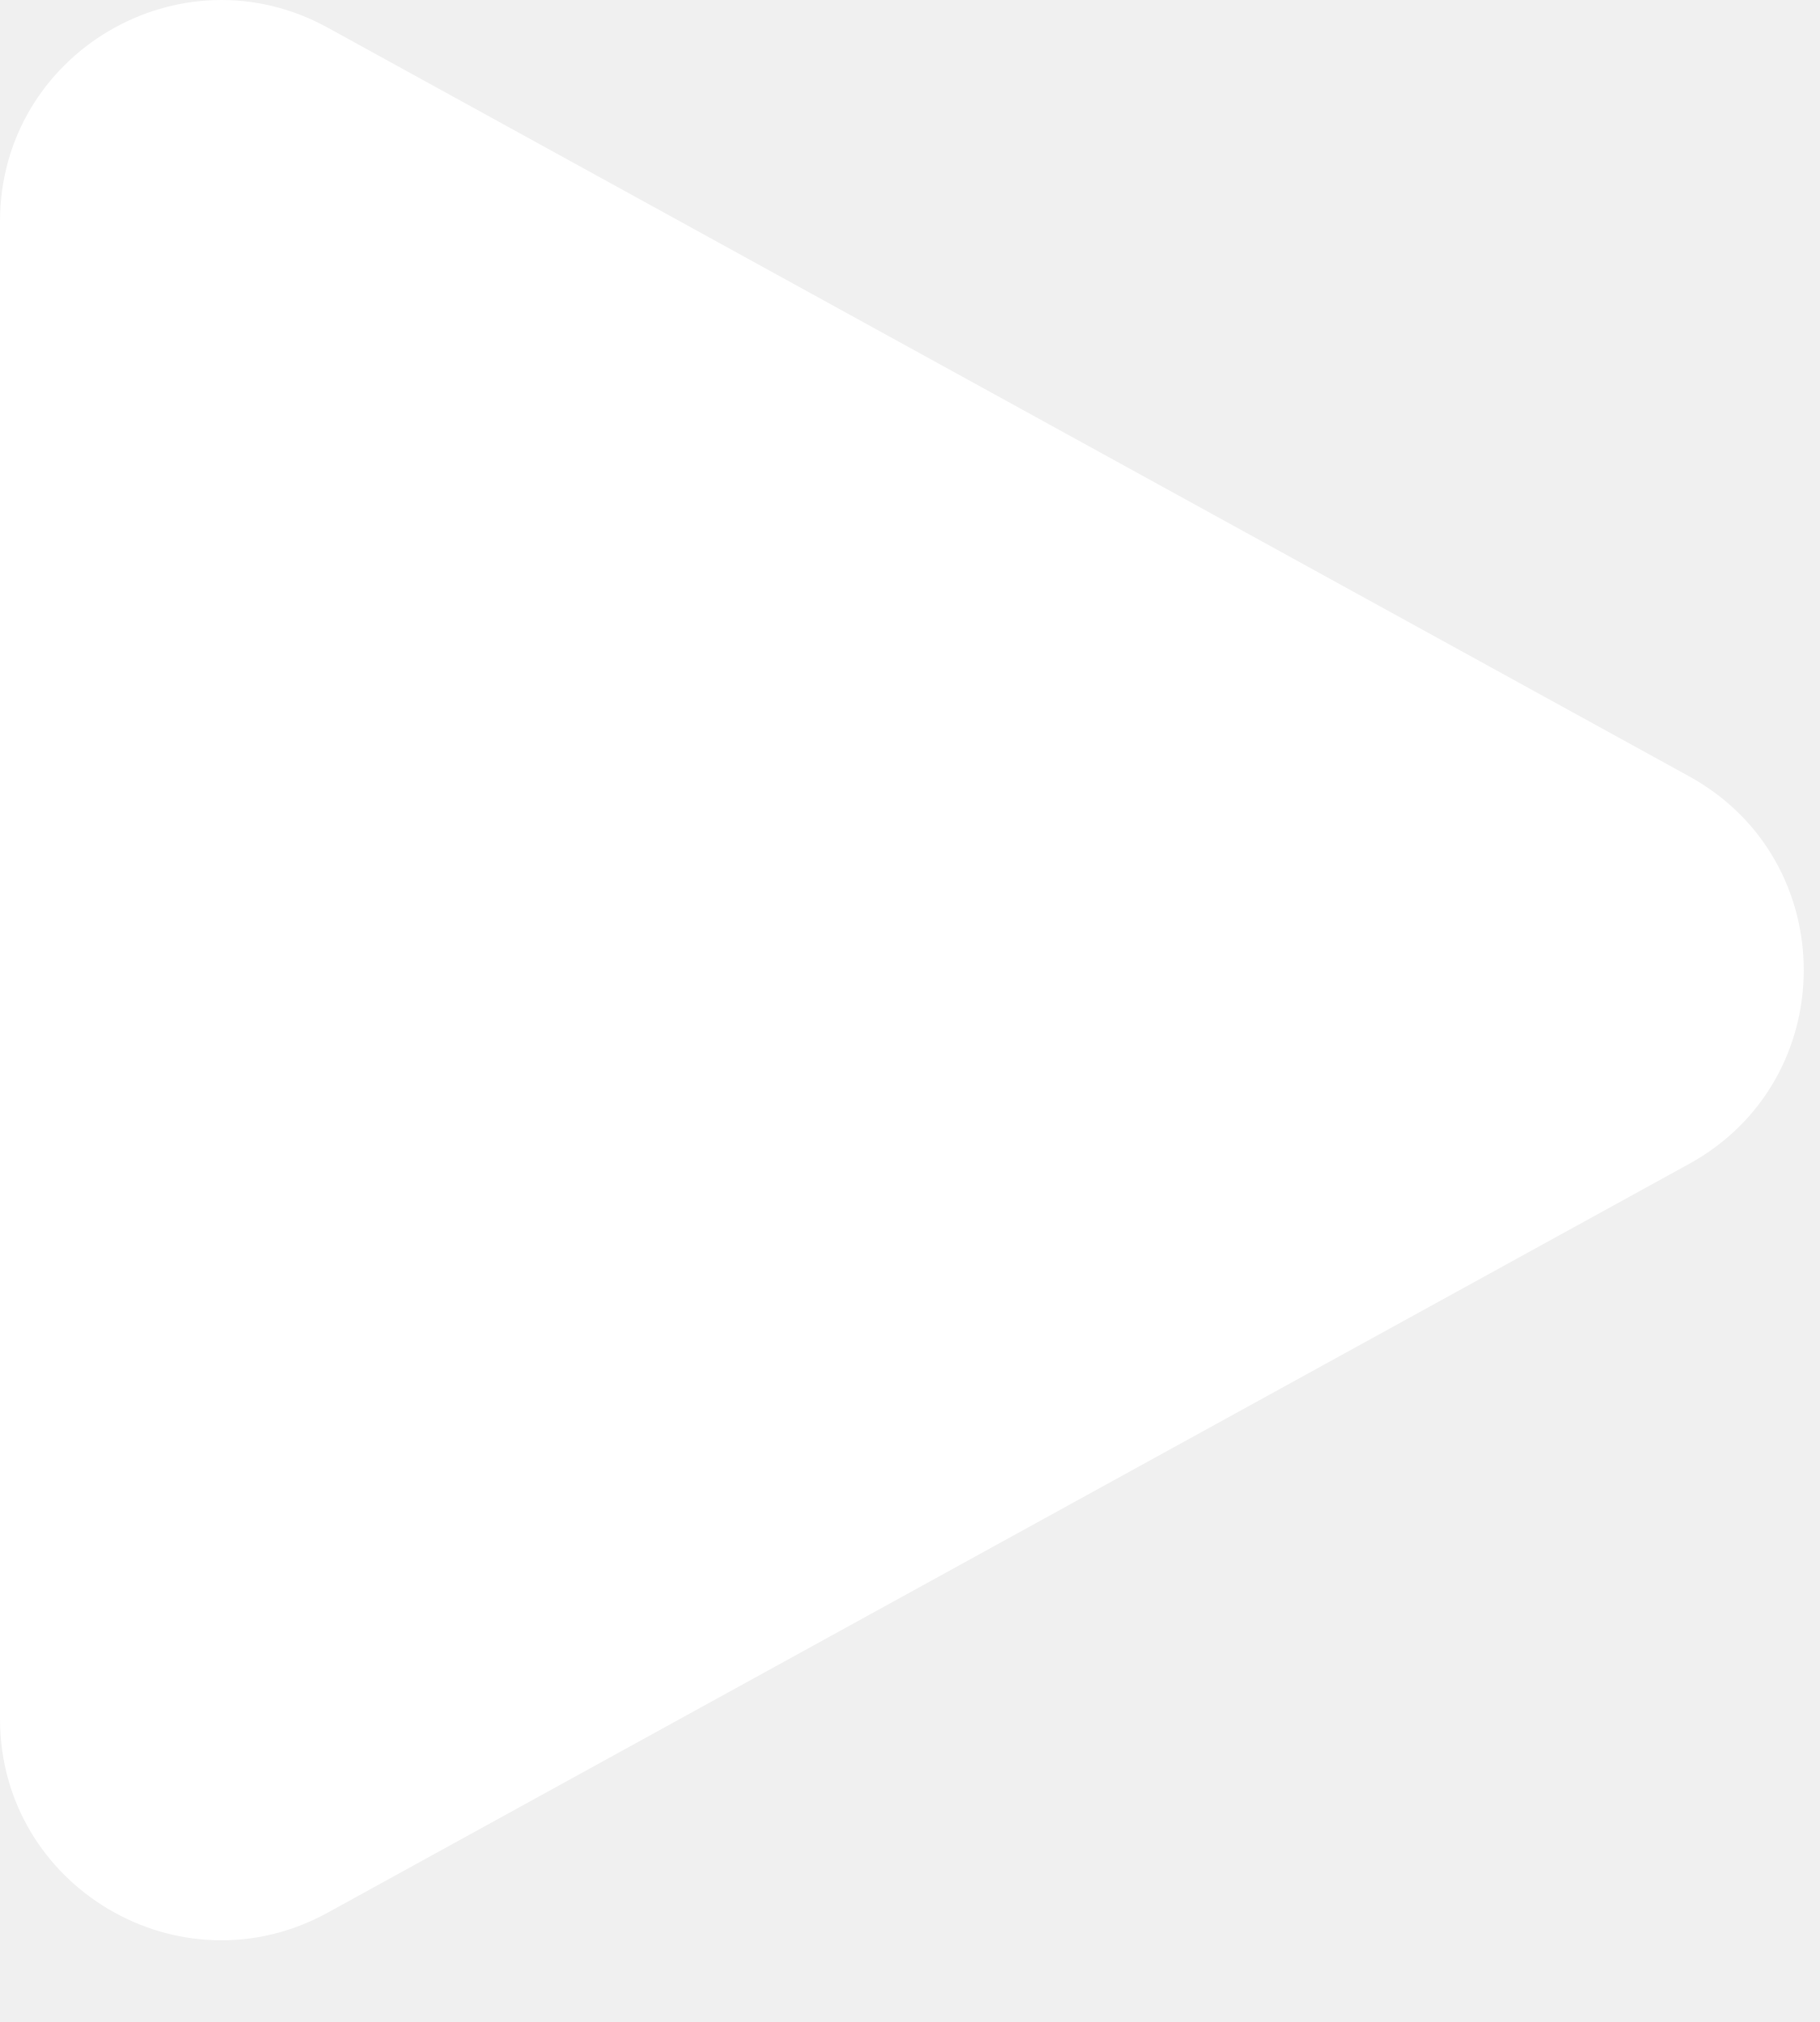
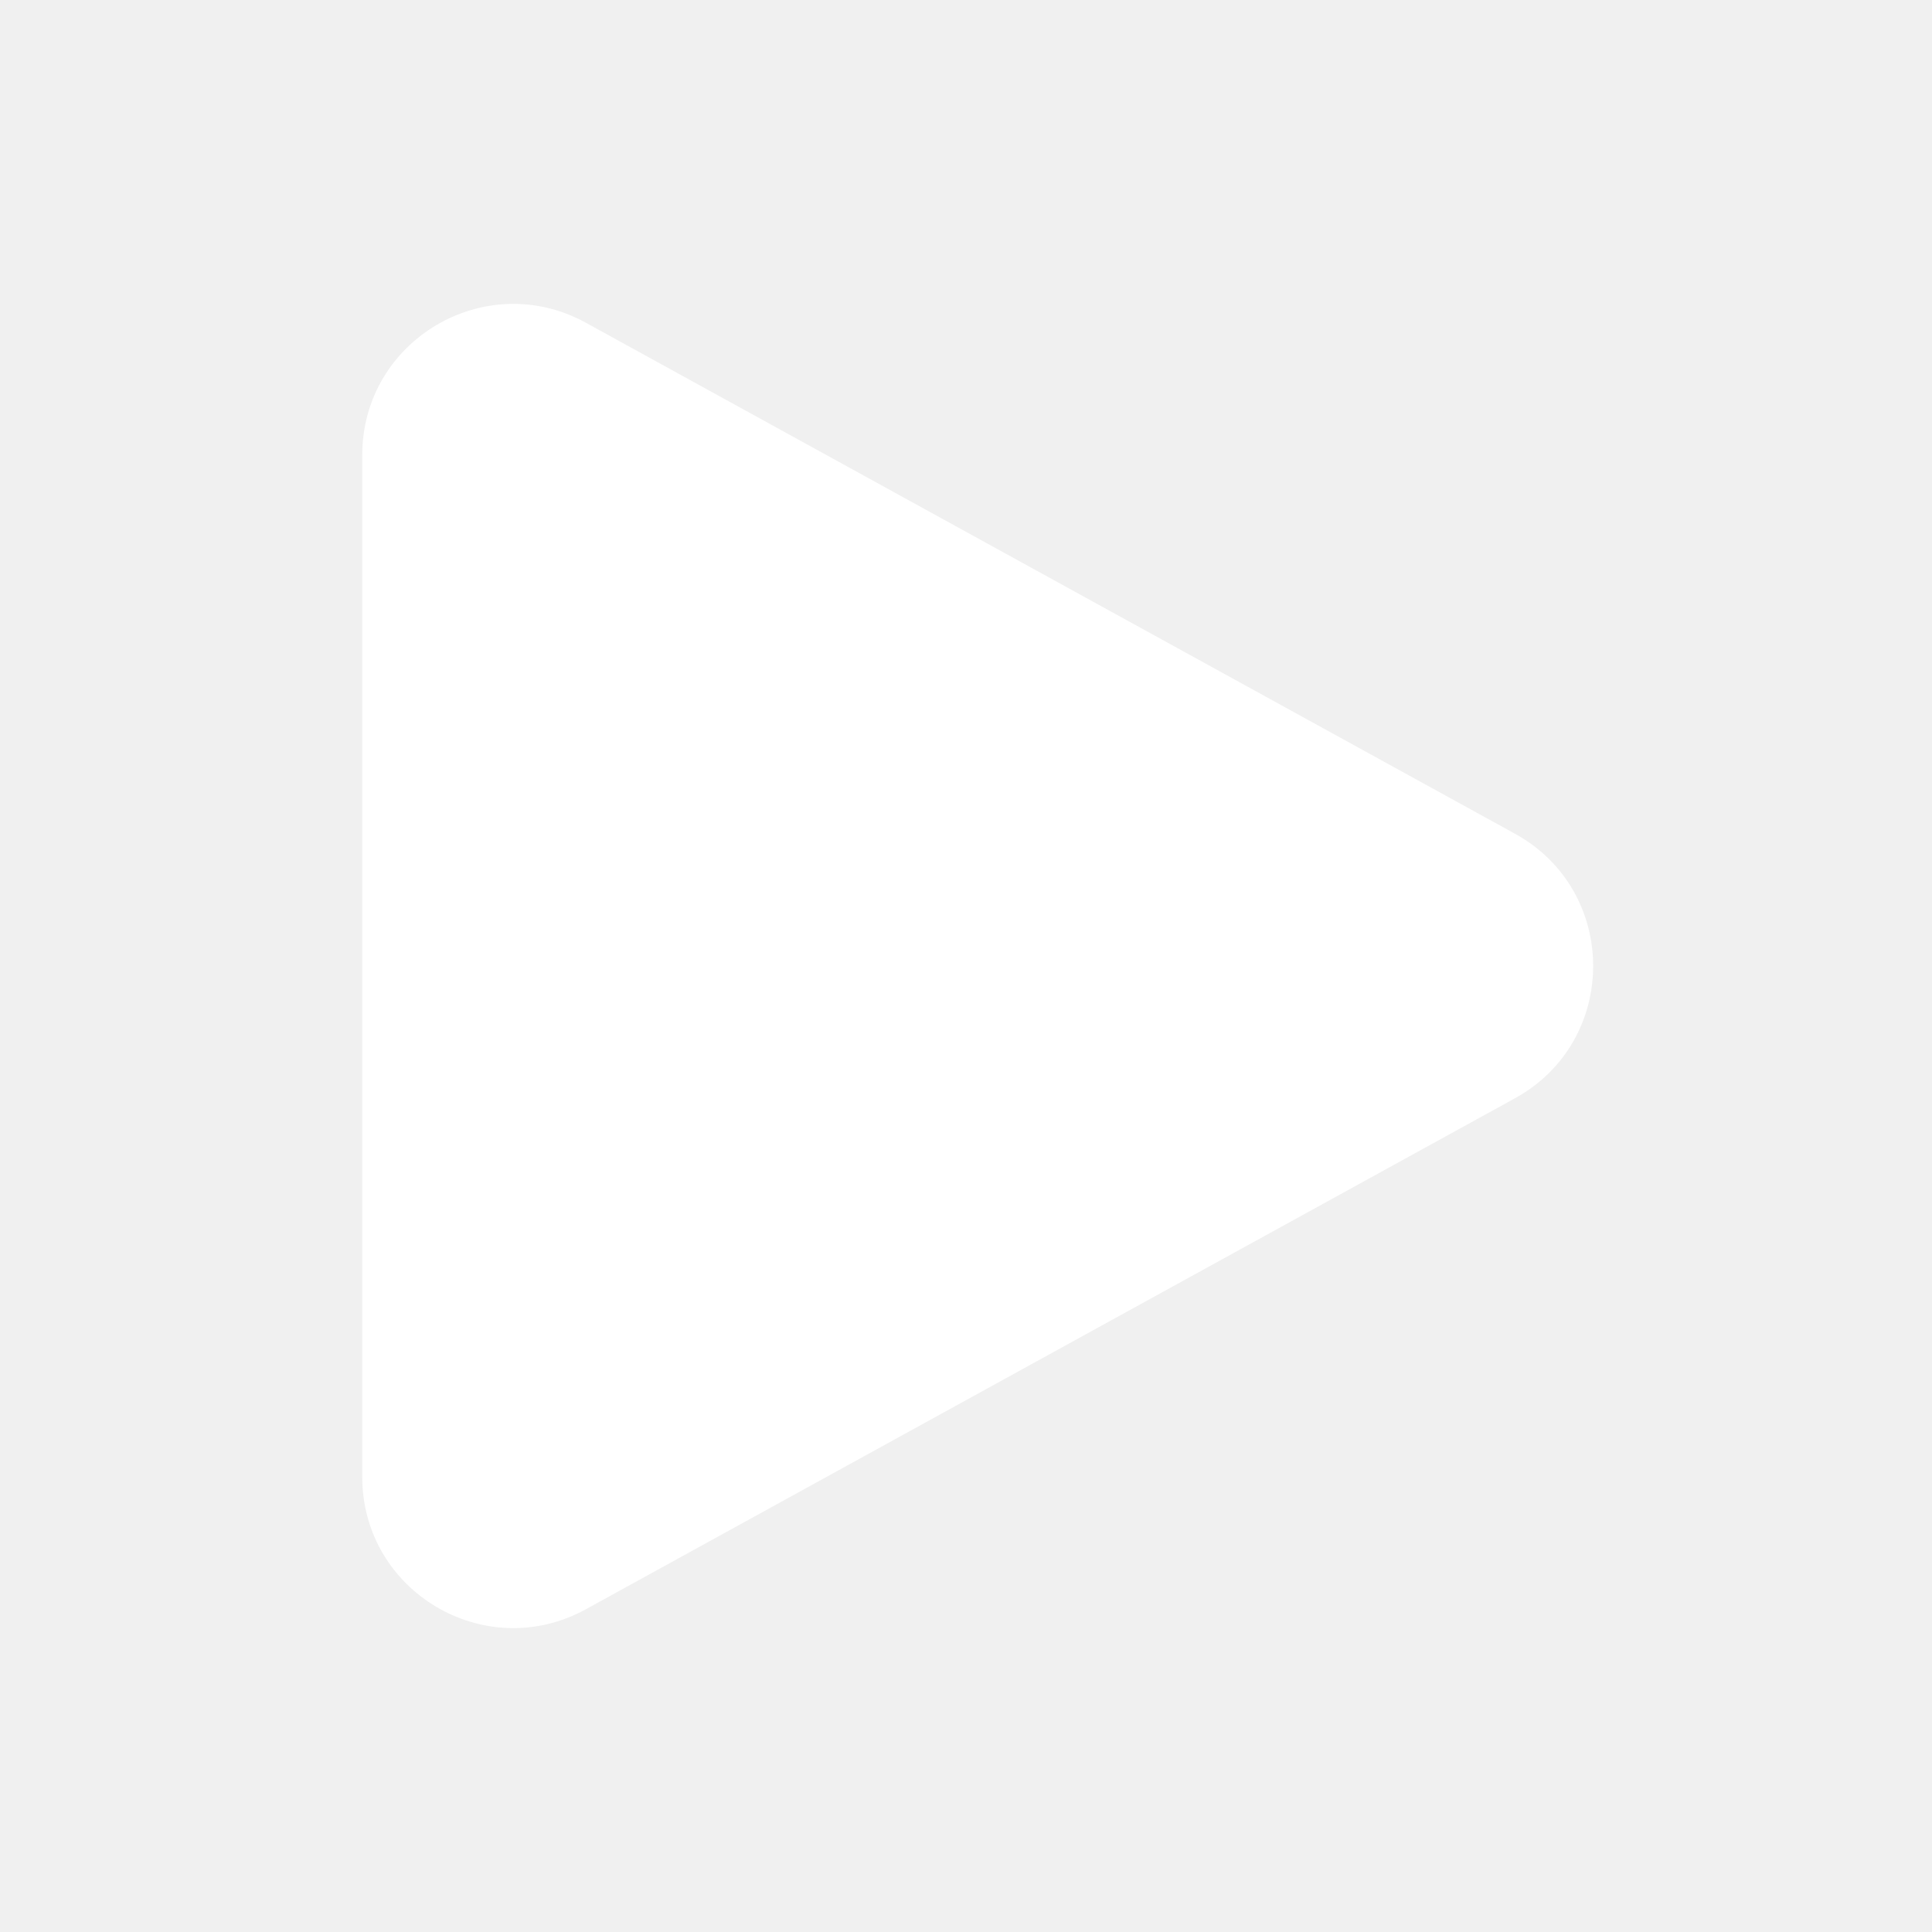
- <svg xmlns="http://www.w3.org/2000/svg" width="18" height="20" viewBox="0 0 18 20" fill="none">
-   <path fill-rule="evenodd" clip-rule="evenodd" d="M0 2.191C0 0.527 1.784 -0.528 3.242 0.274L16.706 7.679C18.217 8.51 18.217 10.681 16.706 11.512L3.242 18.918C1.784 19.72 0 18.665 0 17.001V2.191Z" fill="white" />
+ <svg xmlns="http://www.w3.org/2000/svg" width="28" height="28" viewBox="0 0 28 28" fill="none">
+   <path fill-rule="evenodd" clip-rule="evenodd" d="M5.25 6.595C5.25 4.931 7.034 3.876 8.492 4.678L21.956 12.083C23.467 12.914 23.467 15.086 21.956 15.917L8.492 23.322C7.034 24.124 5.25 23.069 5.25 21.405V6.595Z" fill="white" />
</svg>
